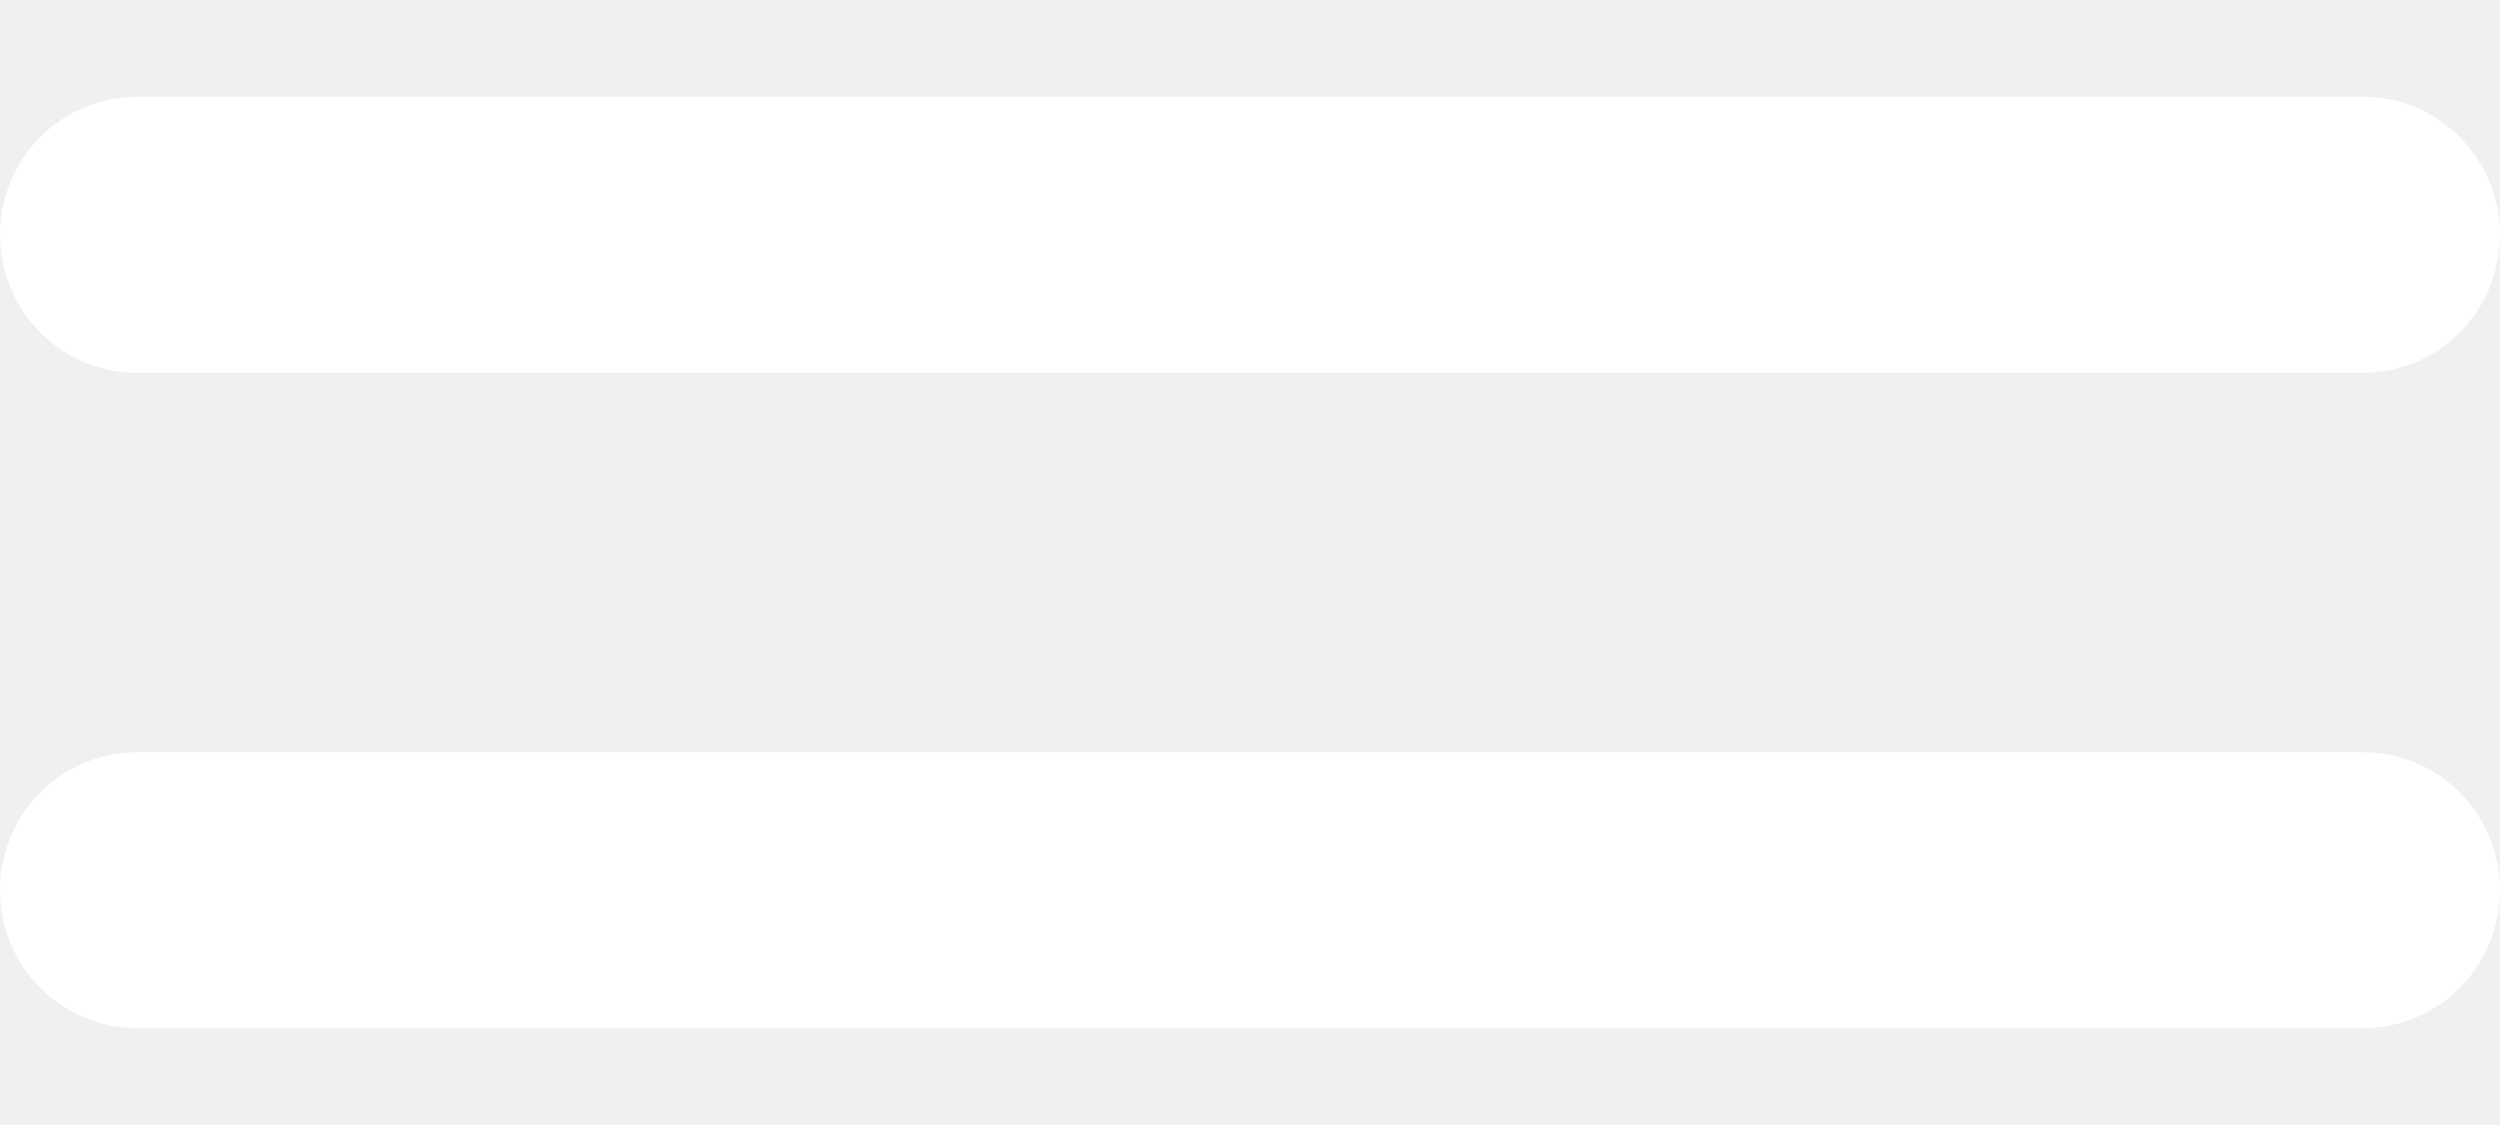
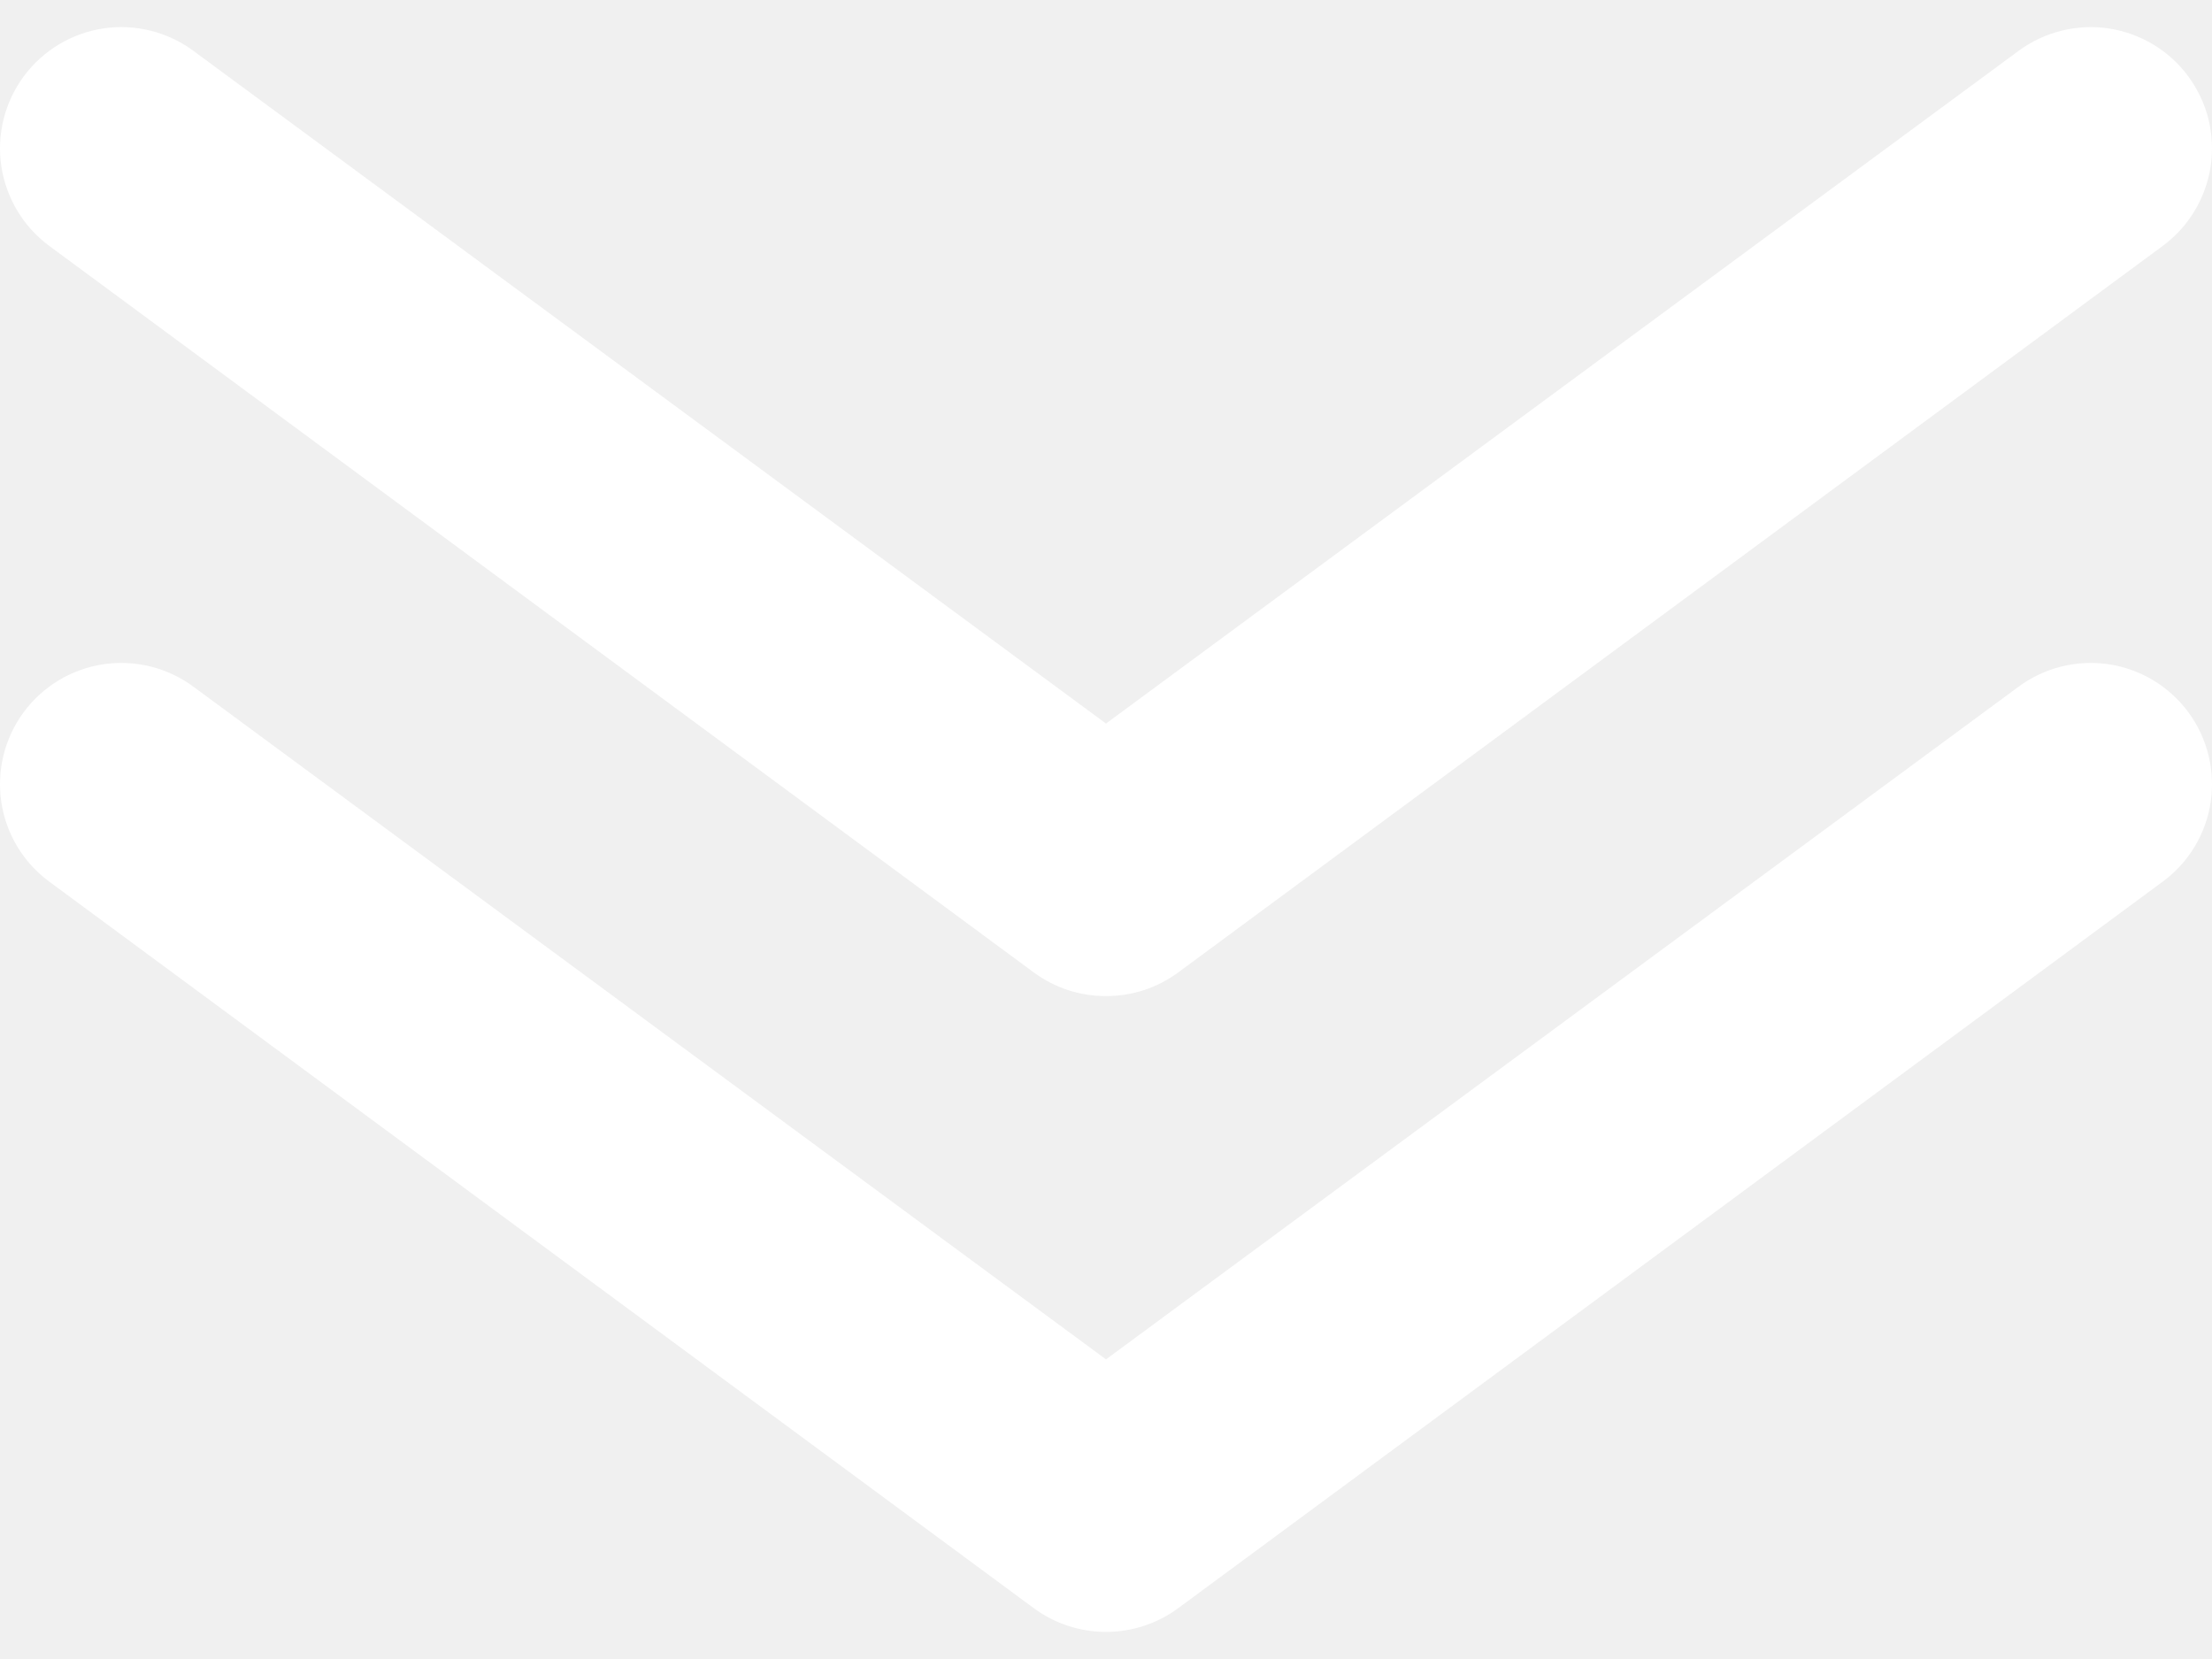
- <svg xmlns="http://www.w3.org/2000/svg" width="20" height="9" viewBox="0 0 20 9" fill="none">
-   <path d="M18.904 8.225H1.096C0.805 8.225 0.526 8.109 0.321 7.902C0.115 7.695 0 7.414 0 7.121C0 6.829 0.115 6.548 0.321 6.341C0.526 6.134 0.805 6.018 1.096 6.018H18.904C19.195 6.018 19.474 6.134 19.679 6.341C19.884 6.548 20 6.829 20 7.121C20 7.414 19.884 7.695 19.679 7.902C19.474 8.109 19.195 8.225 18.904 8.225Z" fill="#ffffff" />
-   <path d="M18.904 2.982H1.096C0.805 2.982 0.526 2.866 0.321 2.659C0.115 2.452 0 2.171 0 1.878C0 1.585 0.115 1.305 0.321 1.098C0.526 0.891 0.805 0.774 1.096 0.774L18.904 0.774C19.195 0.774 19.474 0.891 19.679 1.098C19.884 1.305 20 1.585 20 1.878C20 2.171 19.884 2.452 19.679 2.659C19.474 2.866 19.195 2.982 18.904 2.982Z" fill="#ffffff" />
+ <svg xmlns="http://www.w3.org/2000/svg" width="20" height="15" viewBox="0 0 20 15" fill="none">
+   <path d="M10 9.006C9.765 9.007 9.537 8.932 9.348 8.793L0.445 2.223C0.329 2.137 0.231 2.03 0.157 1.906C0.083 1.783 0.034 1.646 0.012 1.504C-0.031 1.217 0.042 0.924 0.215 0.69C0.388 0.456 0.646 0.301 0.934 0.257C1.222 0.214 1.515 0.287 1.749 0.46L10 6.542L18.251 0.46C18.367 0.374 18.498 0.313 18.638 0.278C18.778 0.243 18.923 0.236 19.066 0.257C19.208 0.279 19.345 0.328 19.468 0.402C19.592 0.476 19.7 0.574 19.785 0.69C19.871 0.806 19.933 0.937 19.968 1.077C20.002 1.217 20.009 1.362 19.988 1.504C19.966 1.646 19.917 1.783 19.843 1.906C19.769 2.03 19.671 2.137 19.555 2.223L10.652 8.793C10.463 8.932 10.235 9.007 10 9.006Z" fill="white" />
+   <path d="M10 14.755C9.765 14.755 9.537 14.68 9.348 14.541L0.445 7.971C0.211 7.799 0.055 7.54 0.012 7.253C-0.031 6.965 0.042 6.672 0.215 6.438C0.388 6.205 0.646 6.049 0.934 6.006C1.222 5.963 1.515 6.036 1.749 6.209L10 12.291L18.251 6.209C18.485 6.036 18.778 5.963 19.066 6.006C19.354 6.049 19.612 6.205 19.785 6.438C19.958 6.672 20.031 6.965 19.988 7.253C19.945 7.54 19.789 7.799 19.555 7.971L10.652 14.541C10.463 14.68 10.235 14.755 10 14.755Z" fill="white" />
</svg>
